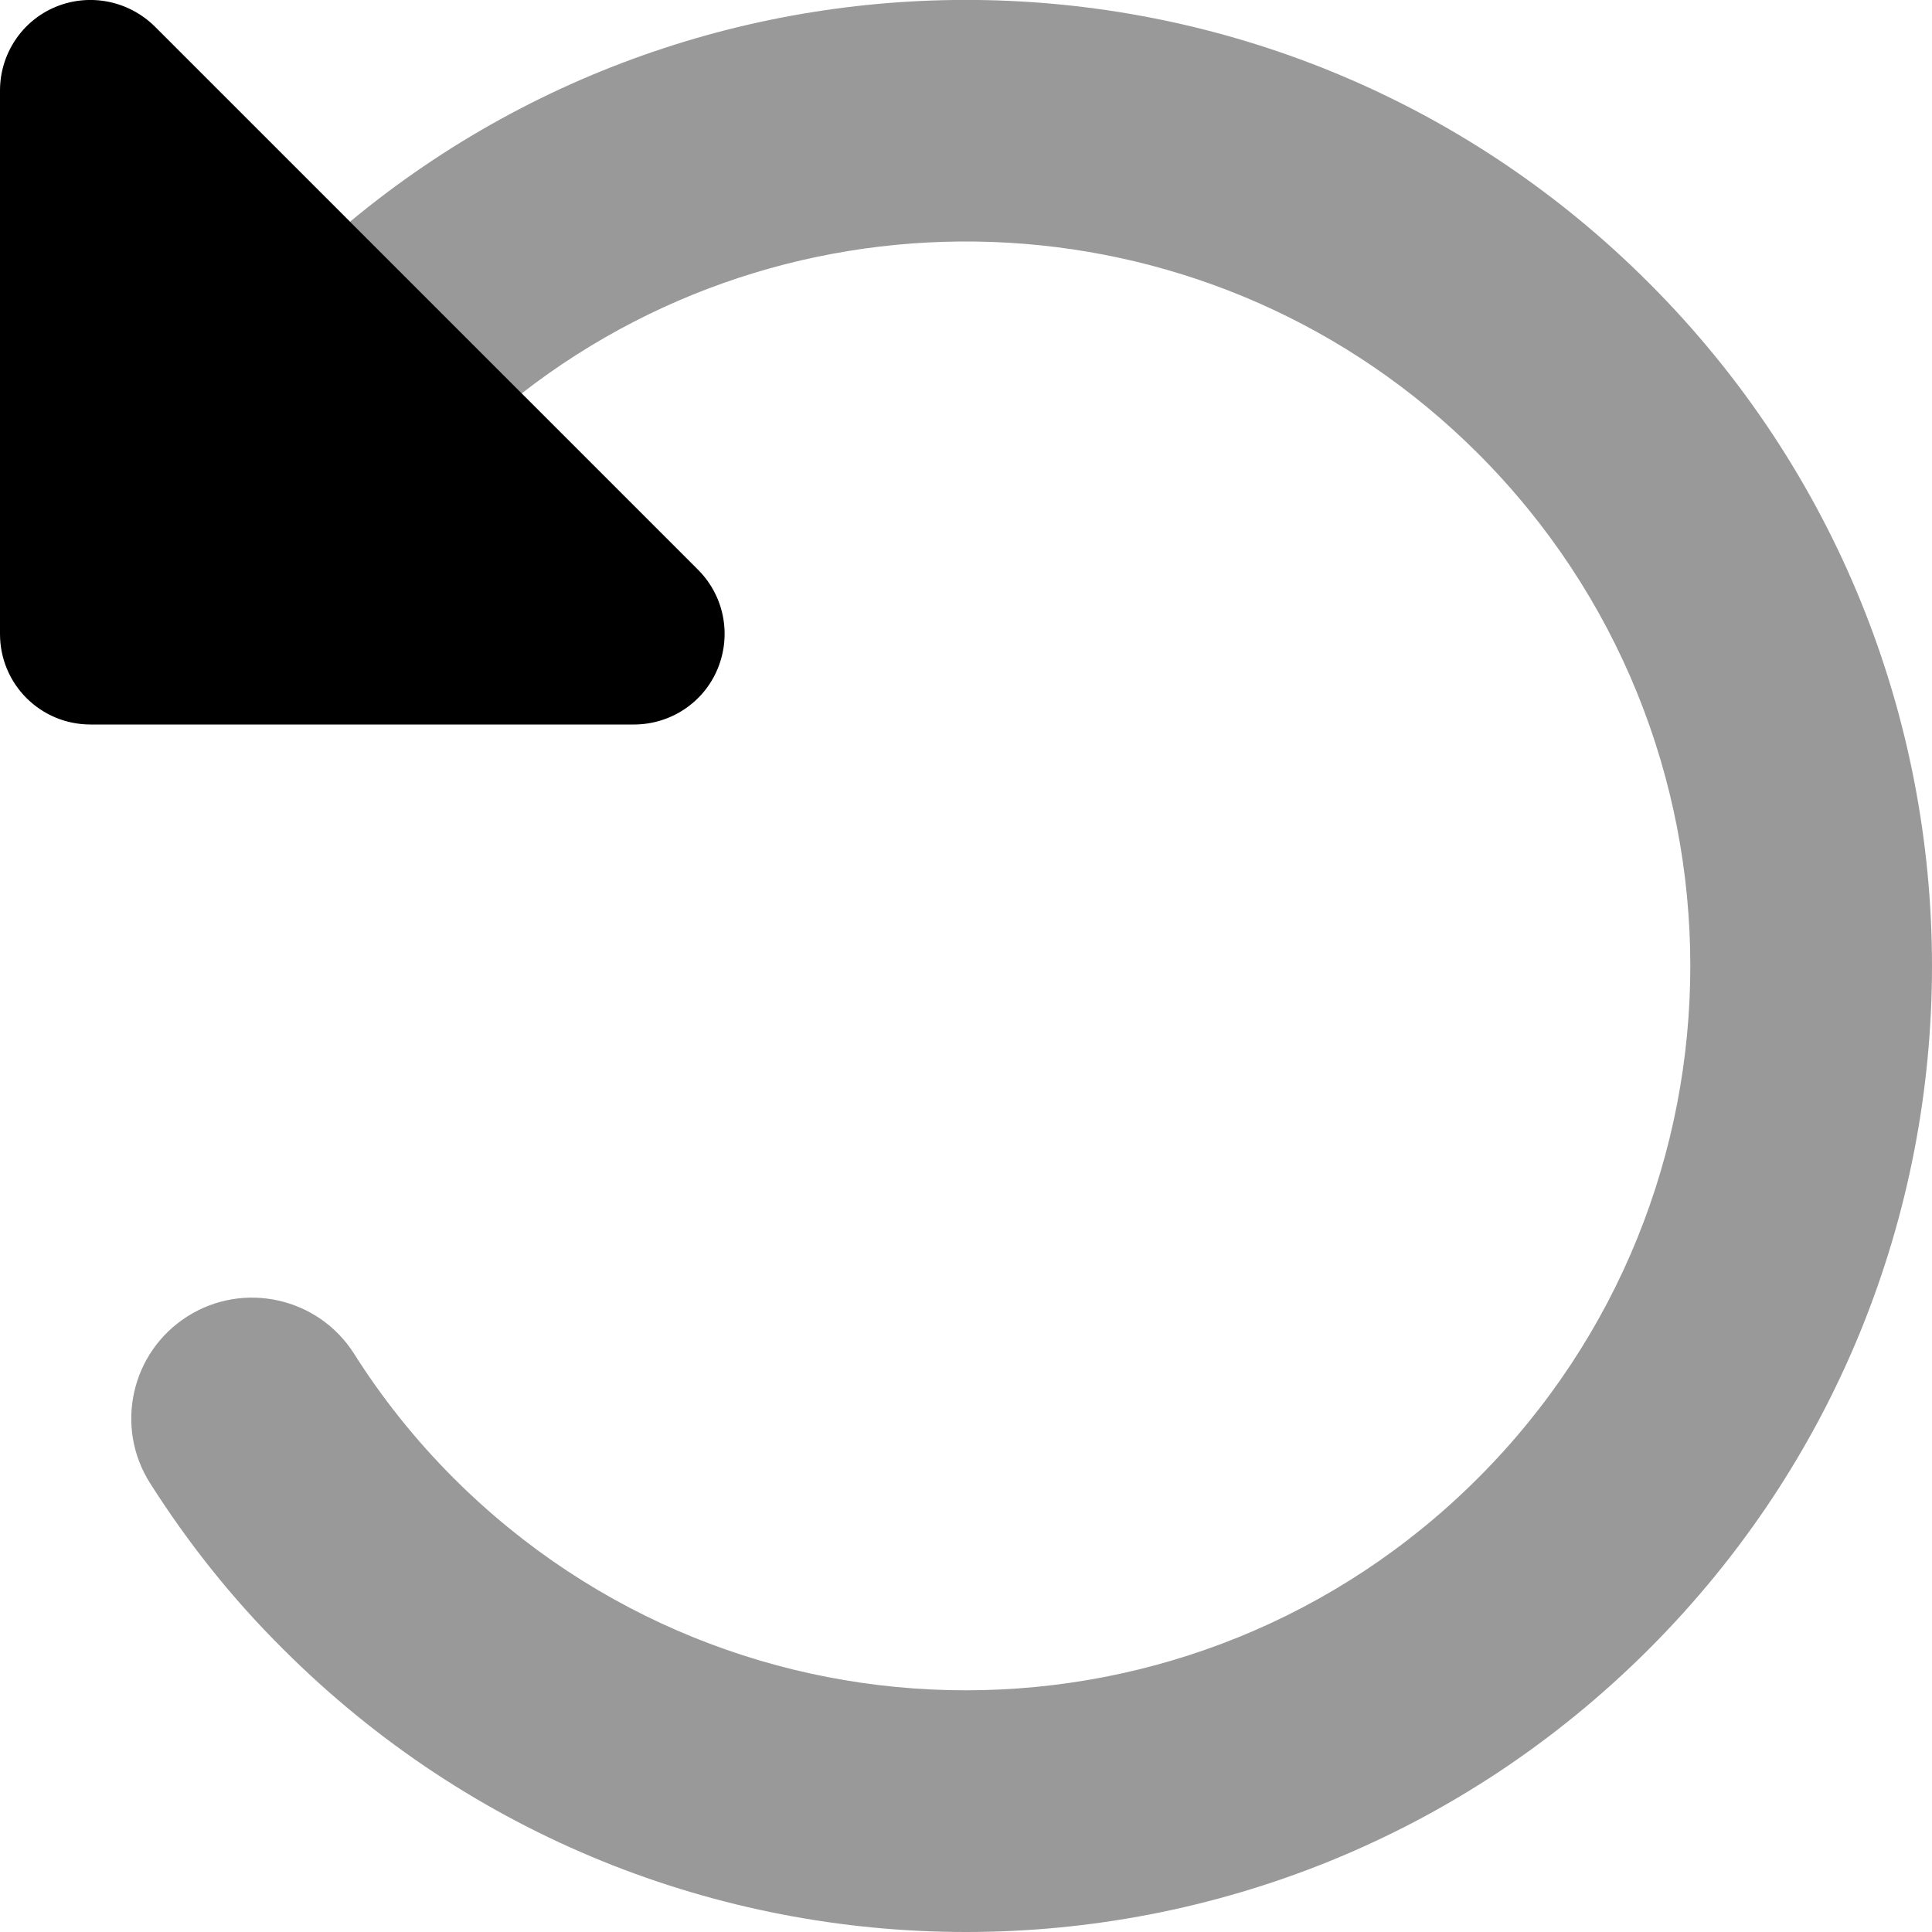
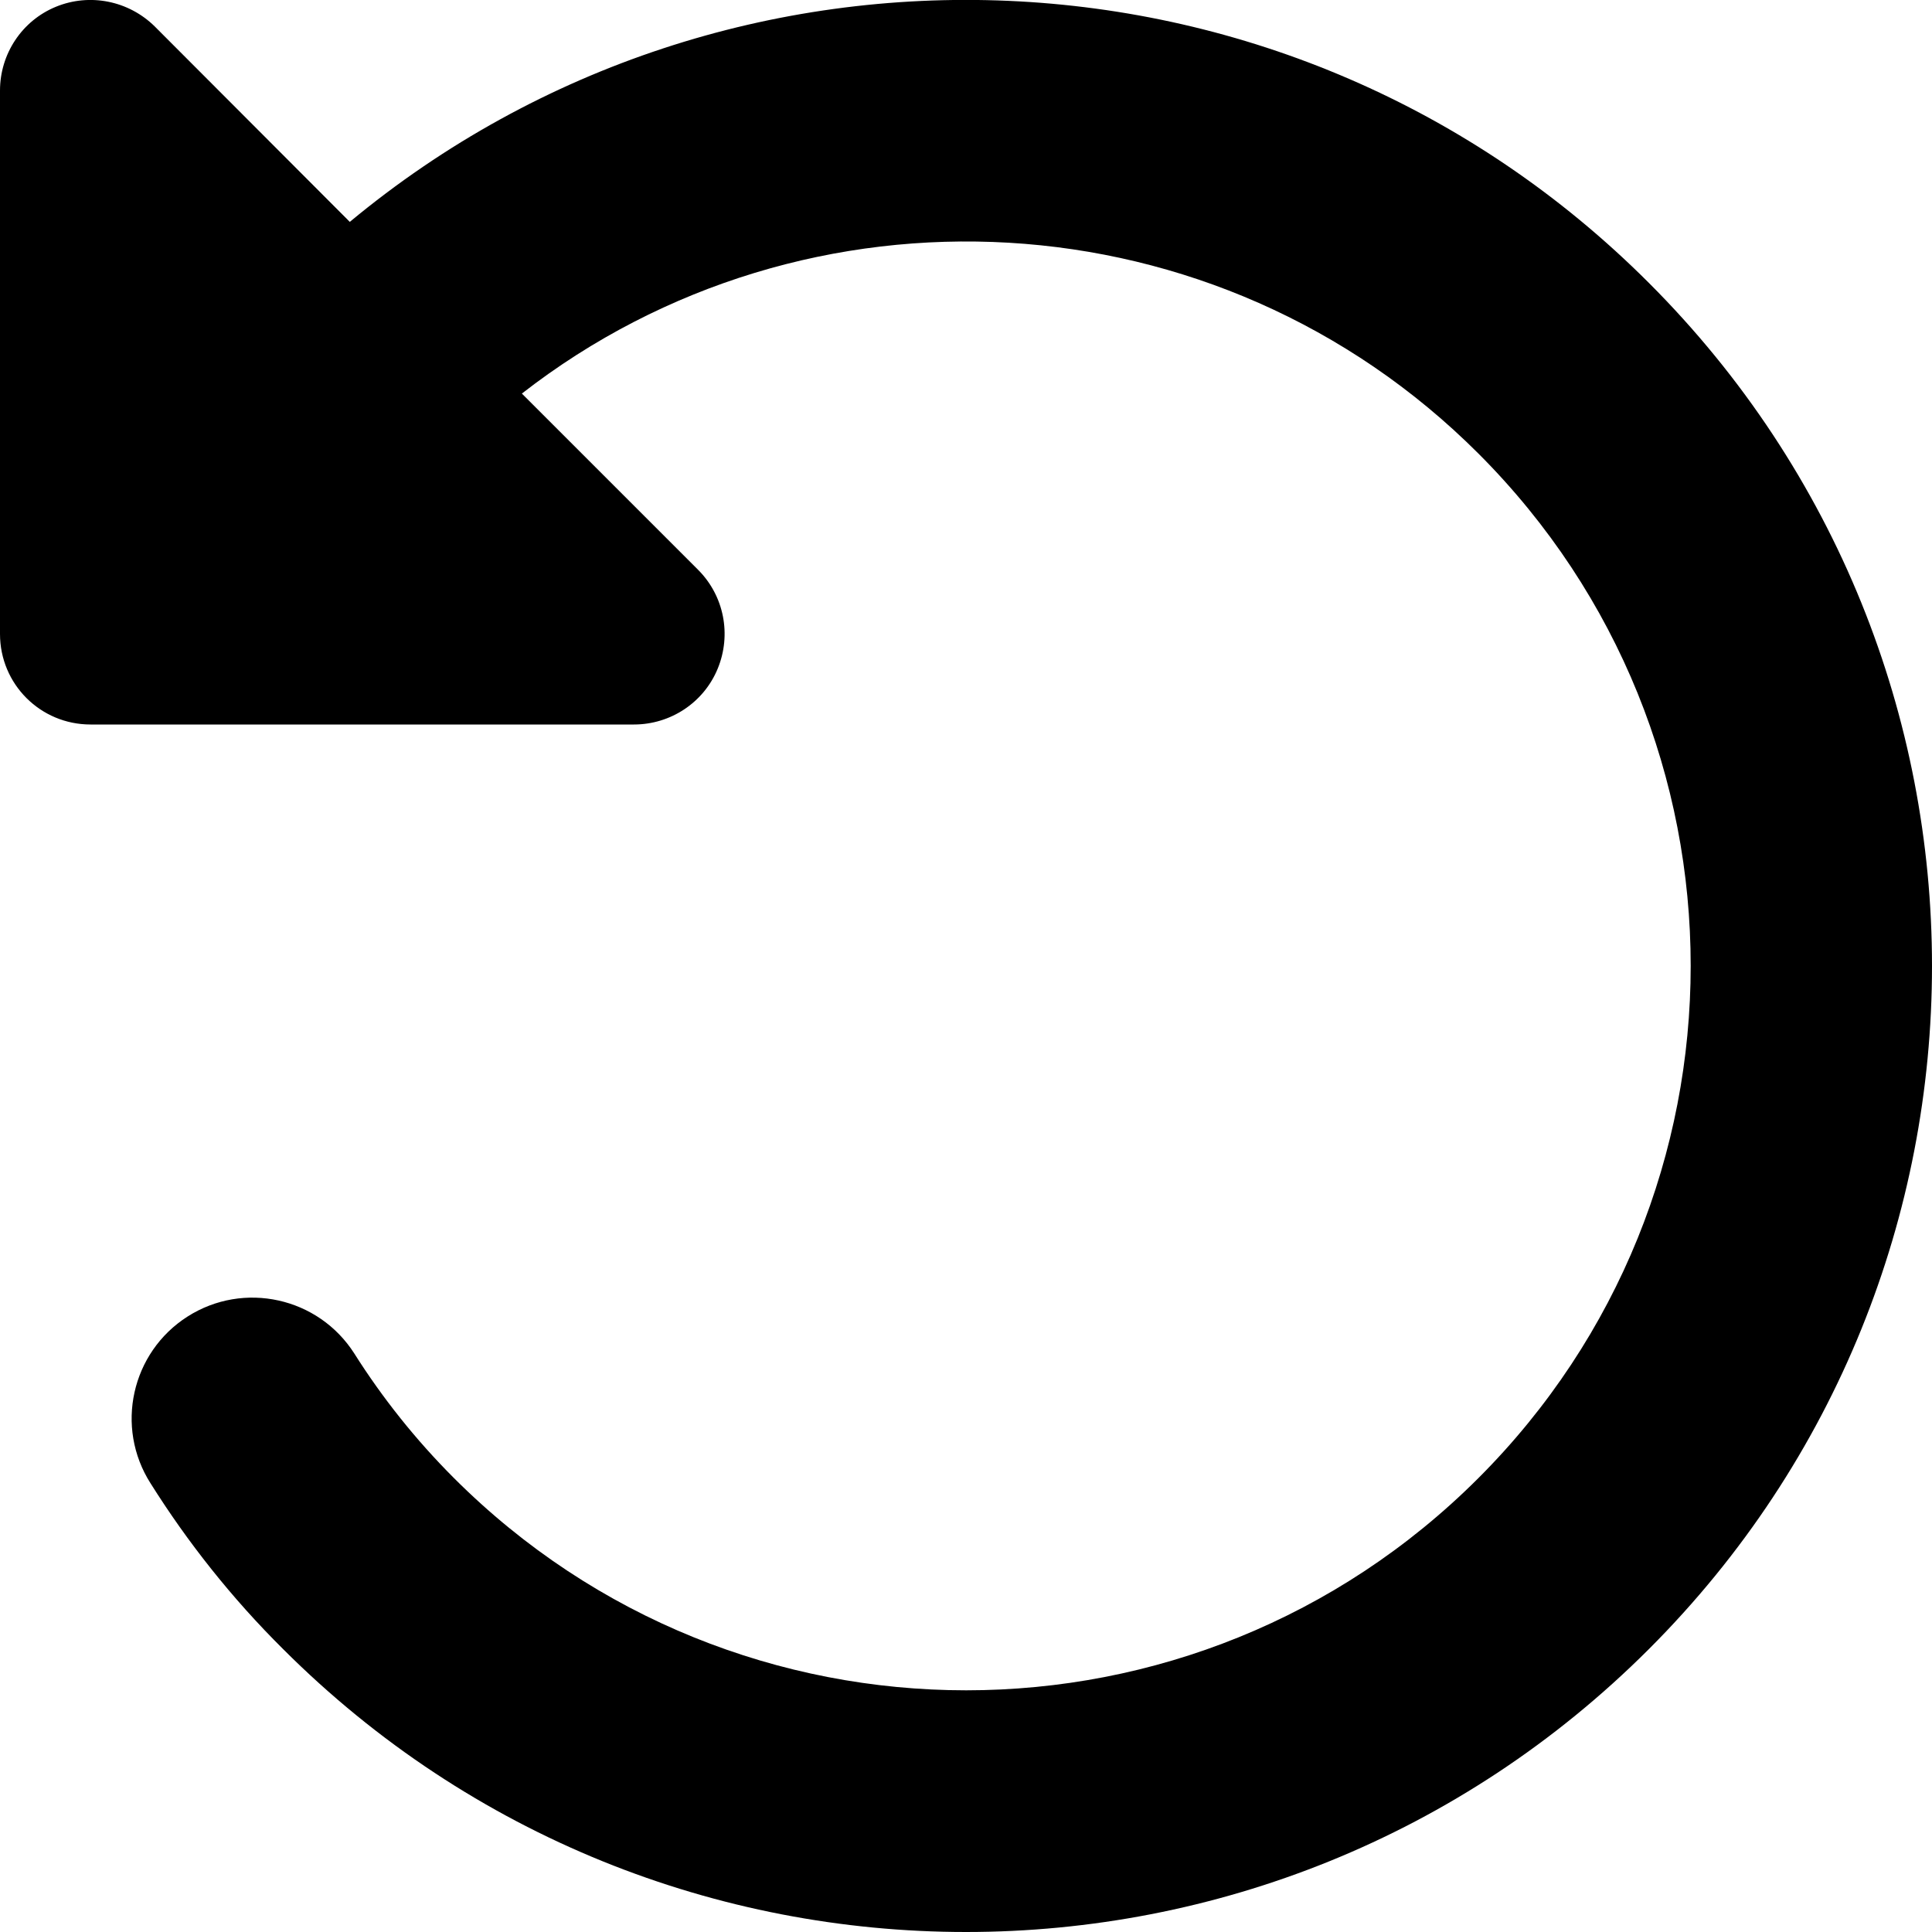
<svg xmlns="http://www.w3.org/2000/svg" viewBox="0 0 512 512">
-   <path opacity=".4" fill="currentColor" d="M39.8 393.1C49.7 408.7 61.4 423.5 75 437 175 537 337 537 437 437S537 175 437 75C342.8-19.3 193.3-24.7 92.7 58.8l45.5 45.5c75.3-58.6 184.3-53.3 253.5 15.9 75 75 75 196.5 0 271.5s-196.5 75-271.5 0c-10.2-10.2-19-21.3-26.4-33-9.5-14.9-29.3-19.3-44.2-9.8s-19.3 29.3-9.8 44.2z" />
-   <path fill="currentColor" d="M168 192L24 192c-13.3 0-24-10.7-24-24L0 24C0 14.3 5.8 5.5 14.8 1.8S34.1 .2 41 7L185 151c6.9 6.9 8.9 17.2 5.2 26.2S177.7 192 168 192z" />
+   <path fill="currentColor" d="M24 192l144 0c9.7 0 18.5-5.8 22.2-14.8s1.7-19.3-5.2-26.2l-46.7-46.7c75.3-58.6 184.3-53.3 253.5 15.9 75 75 75 196.5 0 271.5s-196.5 75-271.5 0c-10.2-10.2-19-21.3-26.4-33-9.5-14.9-29.3-19.3-44.2-9.8s-19.3 29.3-9.8 44.2C49.7 408.7 61.4 423.5 75 437 175 537 337 537 437 437S537 175 437 75C342.8-19.3 193.3-24.7 92.7 58.8L41 7C34.1 .2 23.8-1.9 14.8 1.8S0 14.3 0 24L0 168c0 13.3 10.7 24 24 24z" />
</svg>
